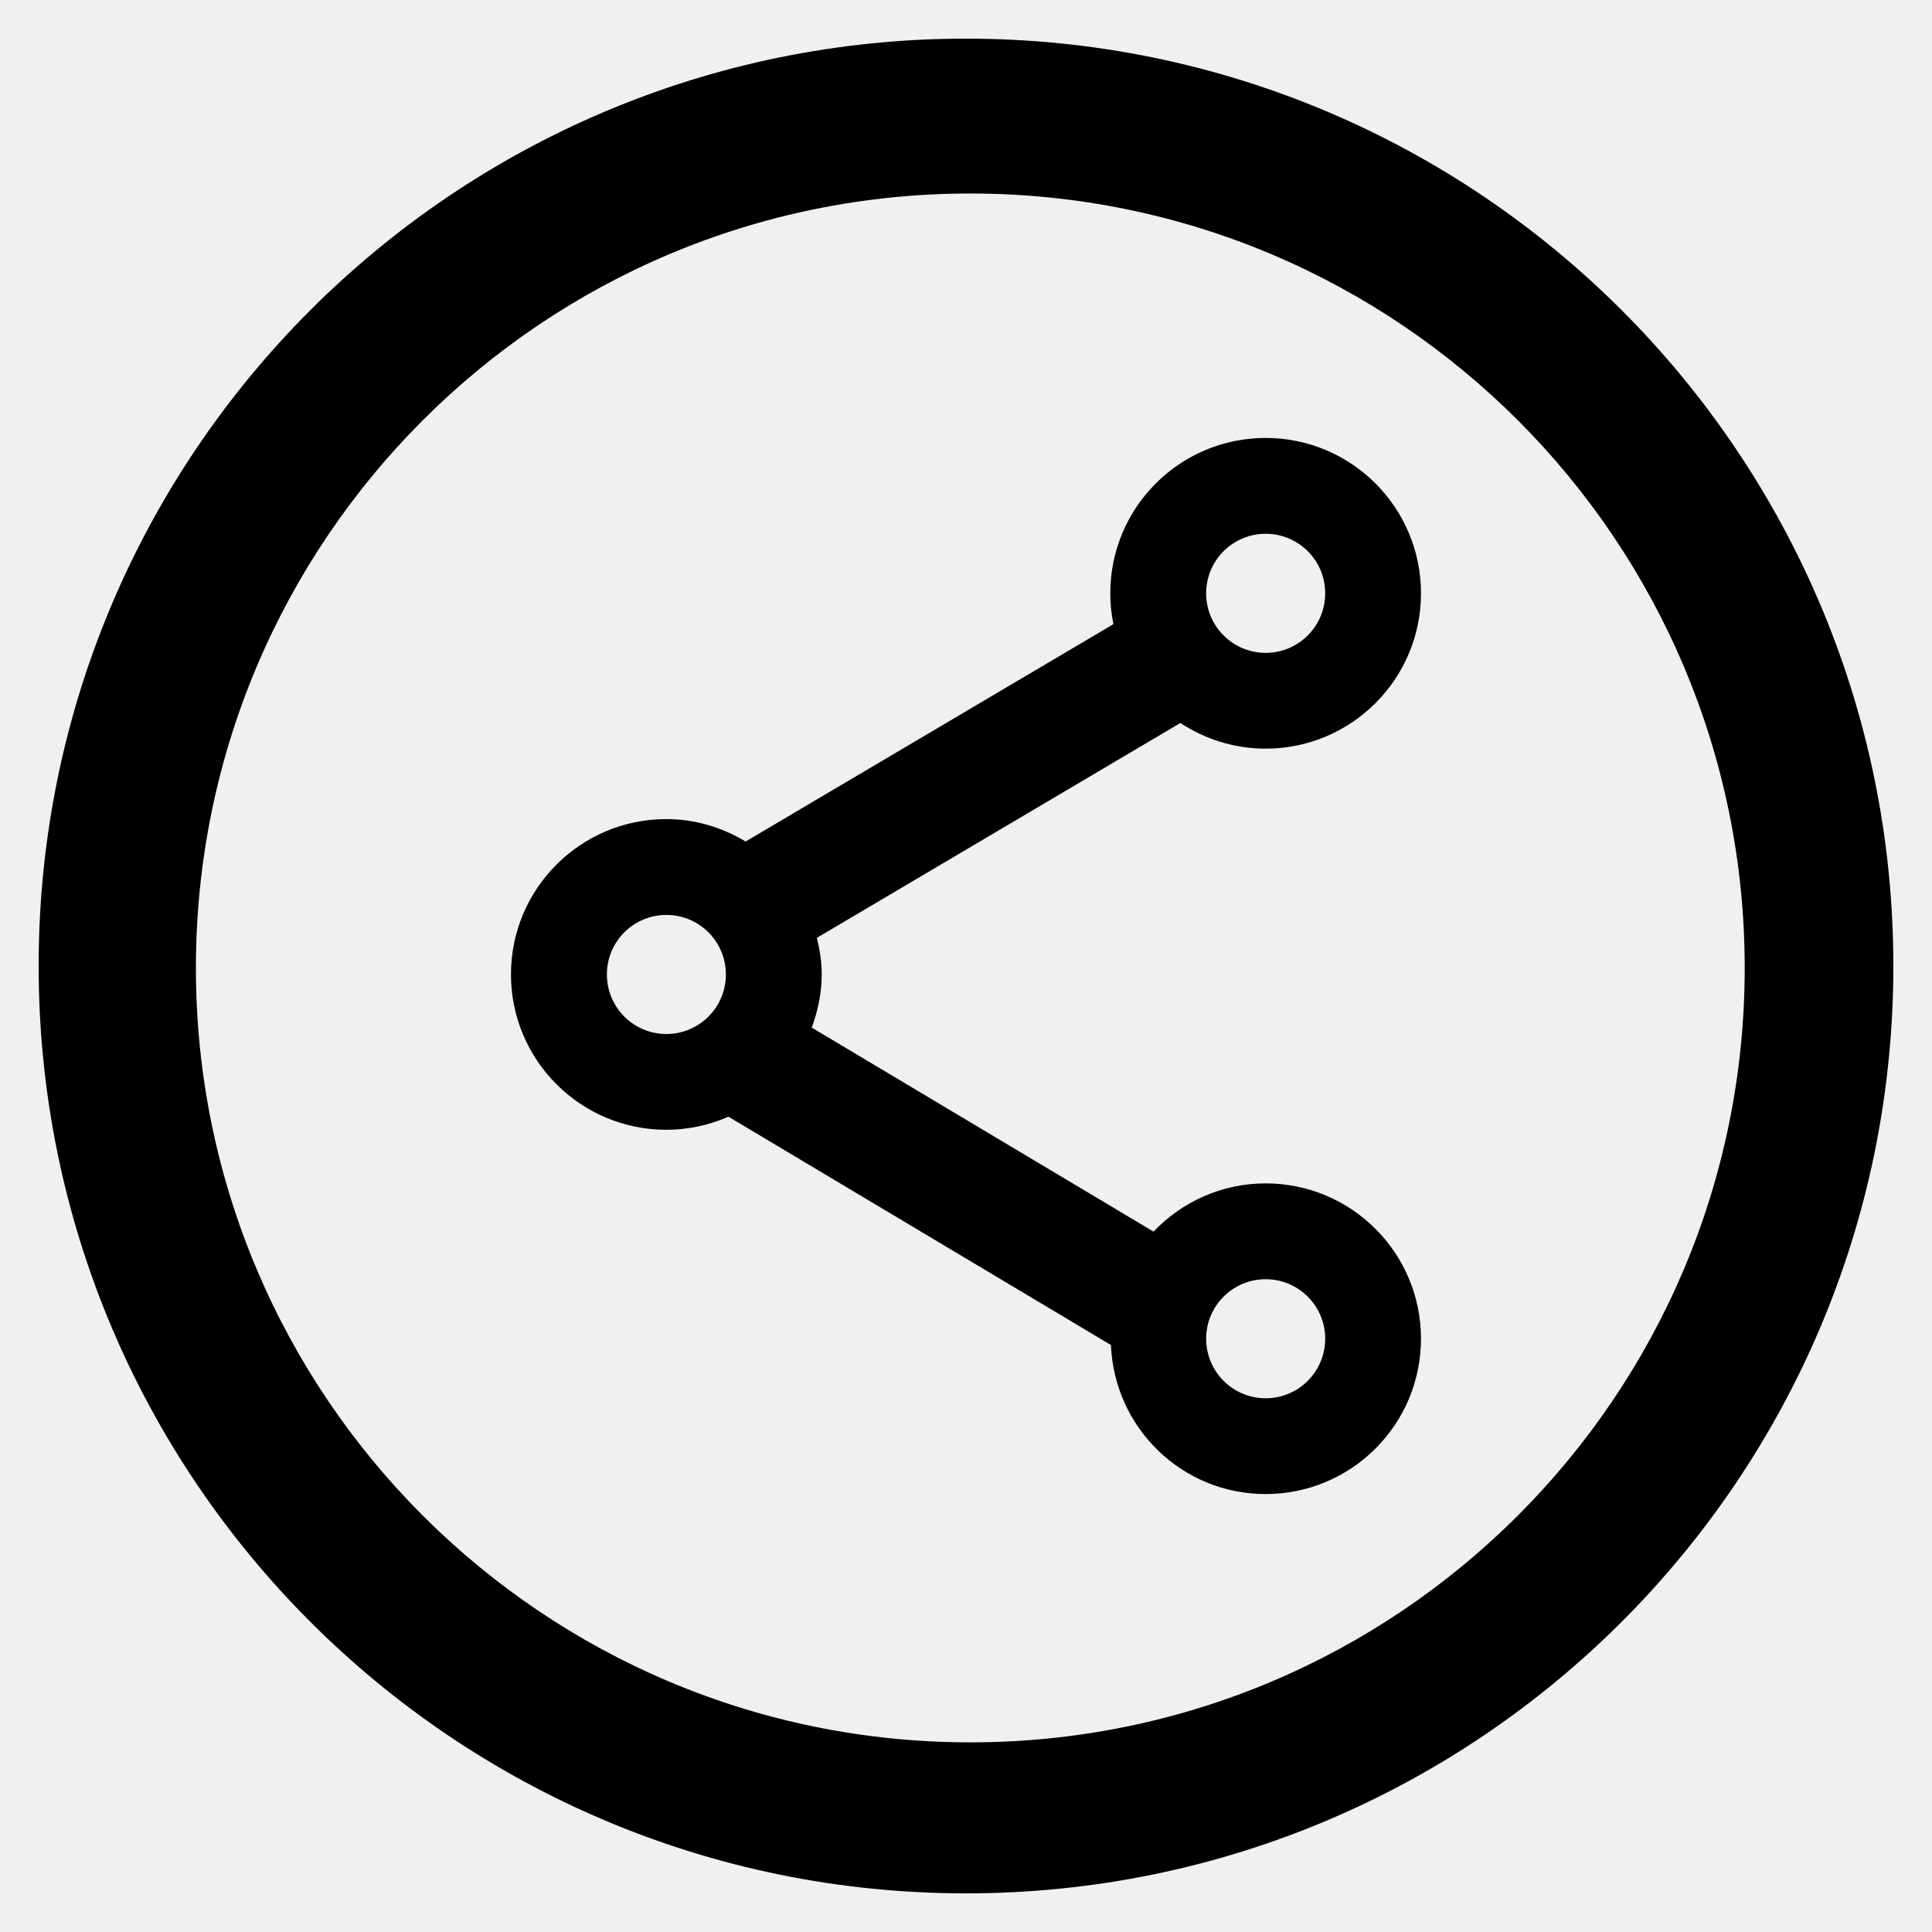
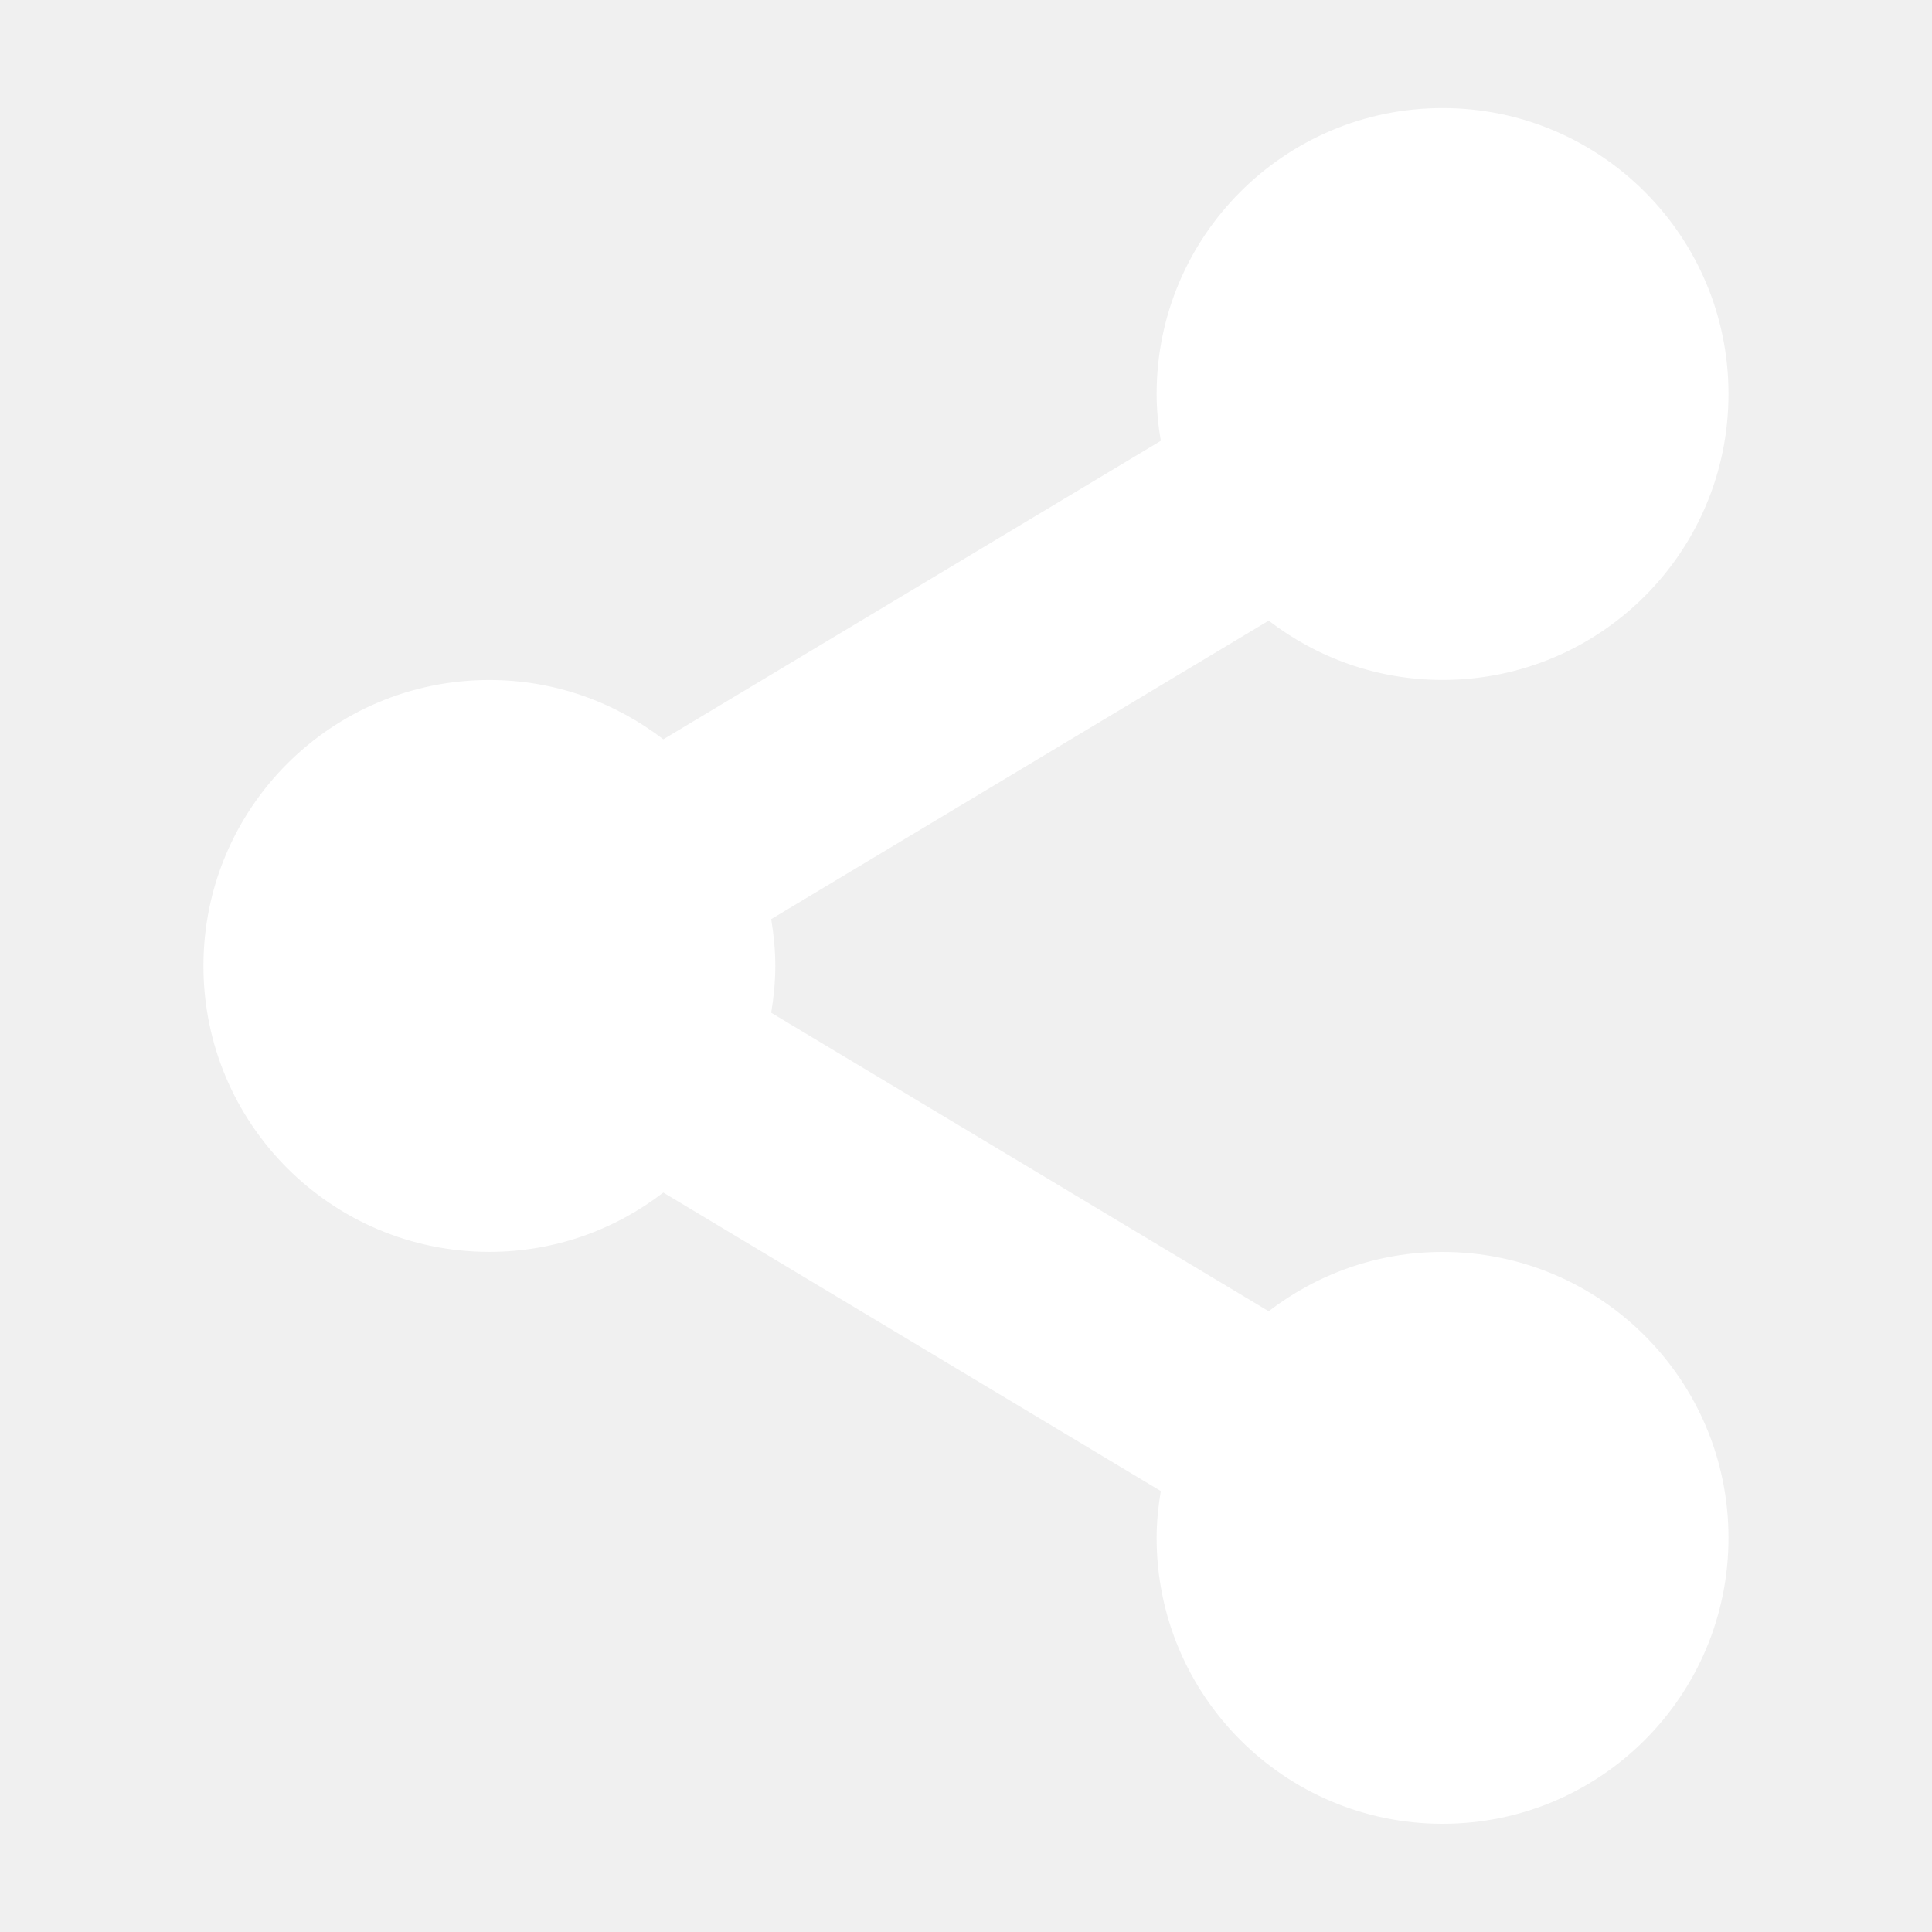
- <svg xmlns="http://www.w3.org/2000/svg" width="50" height="50">
+ <svg xmlns="http://www.w3.org/2000/svg" width="30" height="30">
  <g>
-     <rect fill="none" id="canvas_background" height="52" width="52" y="-1" x="-1" />
+     <rect fill="none" id="canvas_background" height="32" width="32" y="-1" x="-1" />
  </g>
  <g>
-     <g id="svg_4">
-       <g id="svg_5">
-         <path id="svg_2" fill="#000000" d="m25,1c-13.255,0 -24,10.745 -24,24c0,13.256 10.745,24 24,24c13.255,0 24,-10.744 24,-24c0,-13.255 -10.744,-24 -24,-24zm0.112,44.092c-11.069,0 -20.042,-8.973 -20.042,-20.042c0,-11.069 8.973,-20.042 20.042,-20.042c11.068,0 20.041,8.973 20.041,20.042c-0.001,11.069 -8.973,20.042 -20.041,20.042z" />
-         <path transform="rotate(-180 25,25) " id="svg_3" fill="#000000" d="m32.755,20.761c-0.572,0 -1.115,0.124 -1.607,0.339l-9.899,-5.909c-0.087,-2.144 -1.839,-3.857 -4.003,-3.857c-2.221,0 -4.021,1.8 -4.021,4.02c0,2.221 1.8,4.02 4.021,4.02c1.143,0 2.169,-0.482 2.901,-1.248l8.845,5.28c-0.158,0.432 -0.258,0.891 -0.258,1.377c0,0.327 0.051,0.642 0.125,0.946l-9.407,5.56c-0.634,-0.416 -1.39,-0.664 -2.206,-0.664c-2.221,0 -4.021,1.801 -4.021,4.021s1.8,4.02 4.021,4.02c2.22,0 4.02,-1.799 4.02,-4.02c0,-0.273 -0.028,-0.541 -0.081,-0.799l9.518,-5.625c0.602,0.361 1.299,0.58 2.053,0.58c2.219,0 4.02,-1.799 4.02,-4.02s-1.802,-4.021 -4.021,-4.021zm-15.51,-3.867c-0.851,0 -1.541,-0.689 -1.541,-1.54s0.69,-1.541 1.541,-1.541c0.85,0 1.54,0.69 1.54,1.541s-0.69,1.54 -1.54,1.54zm0,19.292c-0.851,0 -1.541,-0.689 -1.541,-1.541s0.69,-1.541 1.541,-1.541c0.85,0 1.54,0.689 1.54,1.541s-0.69,1.541 -1.54,1.541zm15.51,-9.864c-0.852,0 -1.541,-0.69 -1.541,-1.541s0.689,-1.541 1.541,-1.541c0.85,0 1.539,0.69 1.539,1.541s-0.69,1.541 -1.539,1.541z" />
-       </g>
-     </g>
+     <path fill="#ffffff" stroke="null" id="svg_2" d="m22.4,19.44c-1.017,0 -1.951,0.346 -2.7,0.921l-7.725,-4.635c0.039,-0.237 0.064,-0.479 0.064,-0.727c0,-0.248 -0.025,-0.49 -0.064,-0.727l7.725,-4.635c0.749,0.576 1.683,0.921 2.7,0.921c2.452,0 4.44,-1.988 4.44,-4.44s-1.988,-4.44 -4.44,-4.44s-4.44,1.988 -4.44,4.44c0,0.248 0.025,0.49 0.065,0.727l-7.725,4.635c-0.749,-0.575 -1.683,-0.921 -2.701,-0.921c-2.452,0 -4.44,1.988 -4.44,4.44s1.988,4.44 4.44,4.44c1.018,0 1.952,-0.345 2.701,-0.921l7.725,4.635c-0.039,0.237 -0.065,0.479 -0.065,0.727c0,2.452 1.988,4.44 4.44,4.44s4.44,-1.988 4.44,-4.44s-1.988,-4.44 -4.44,-4.44z" />
  </g>
</svg>
